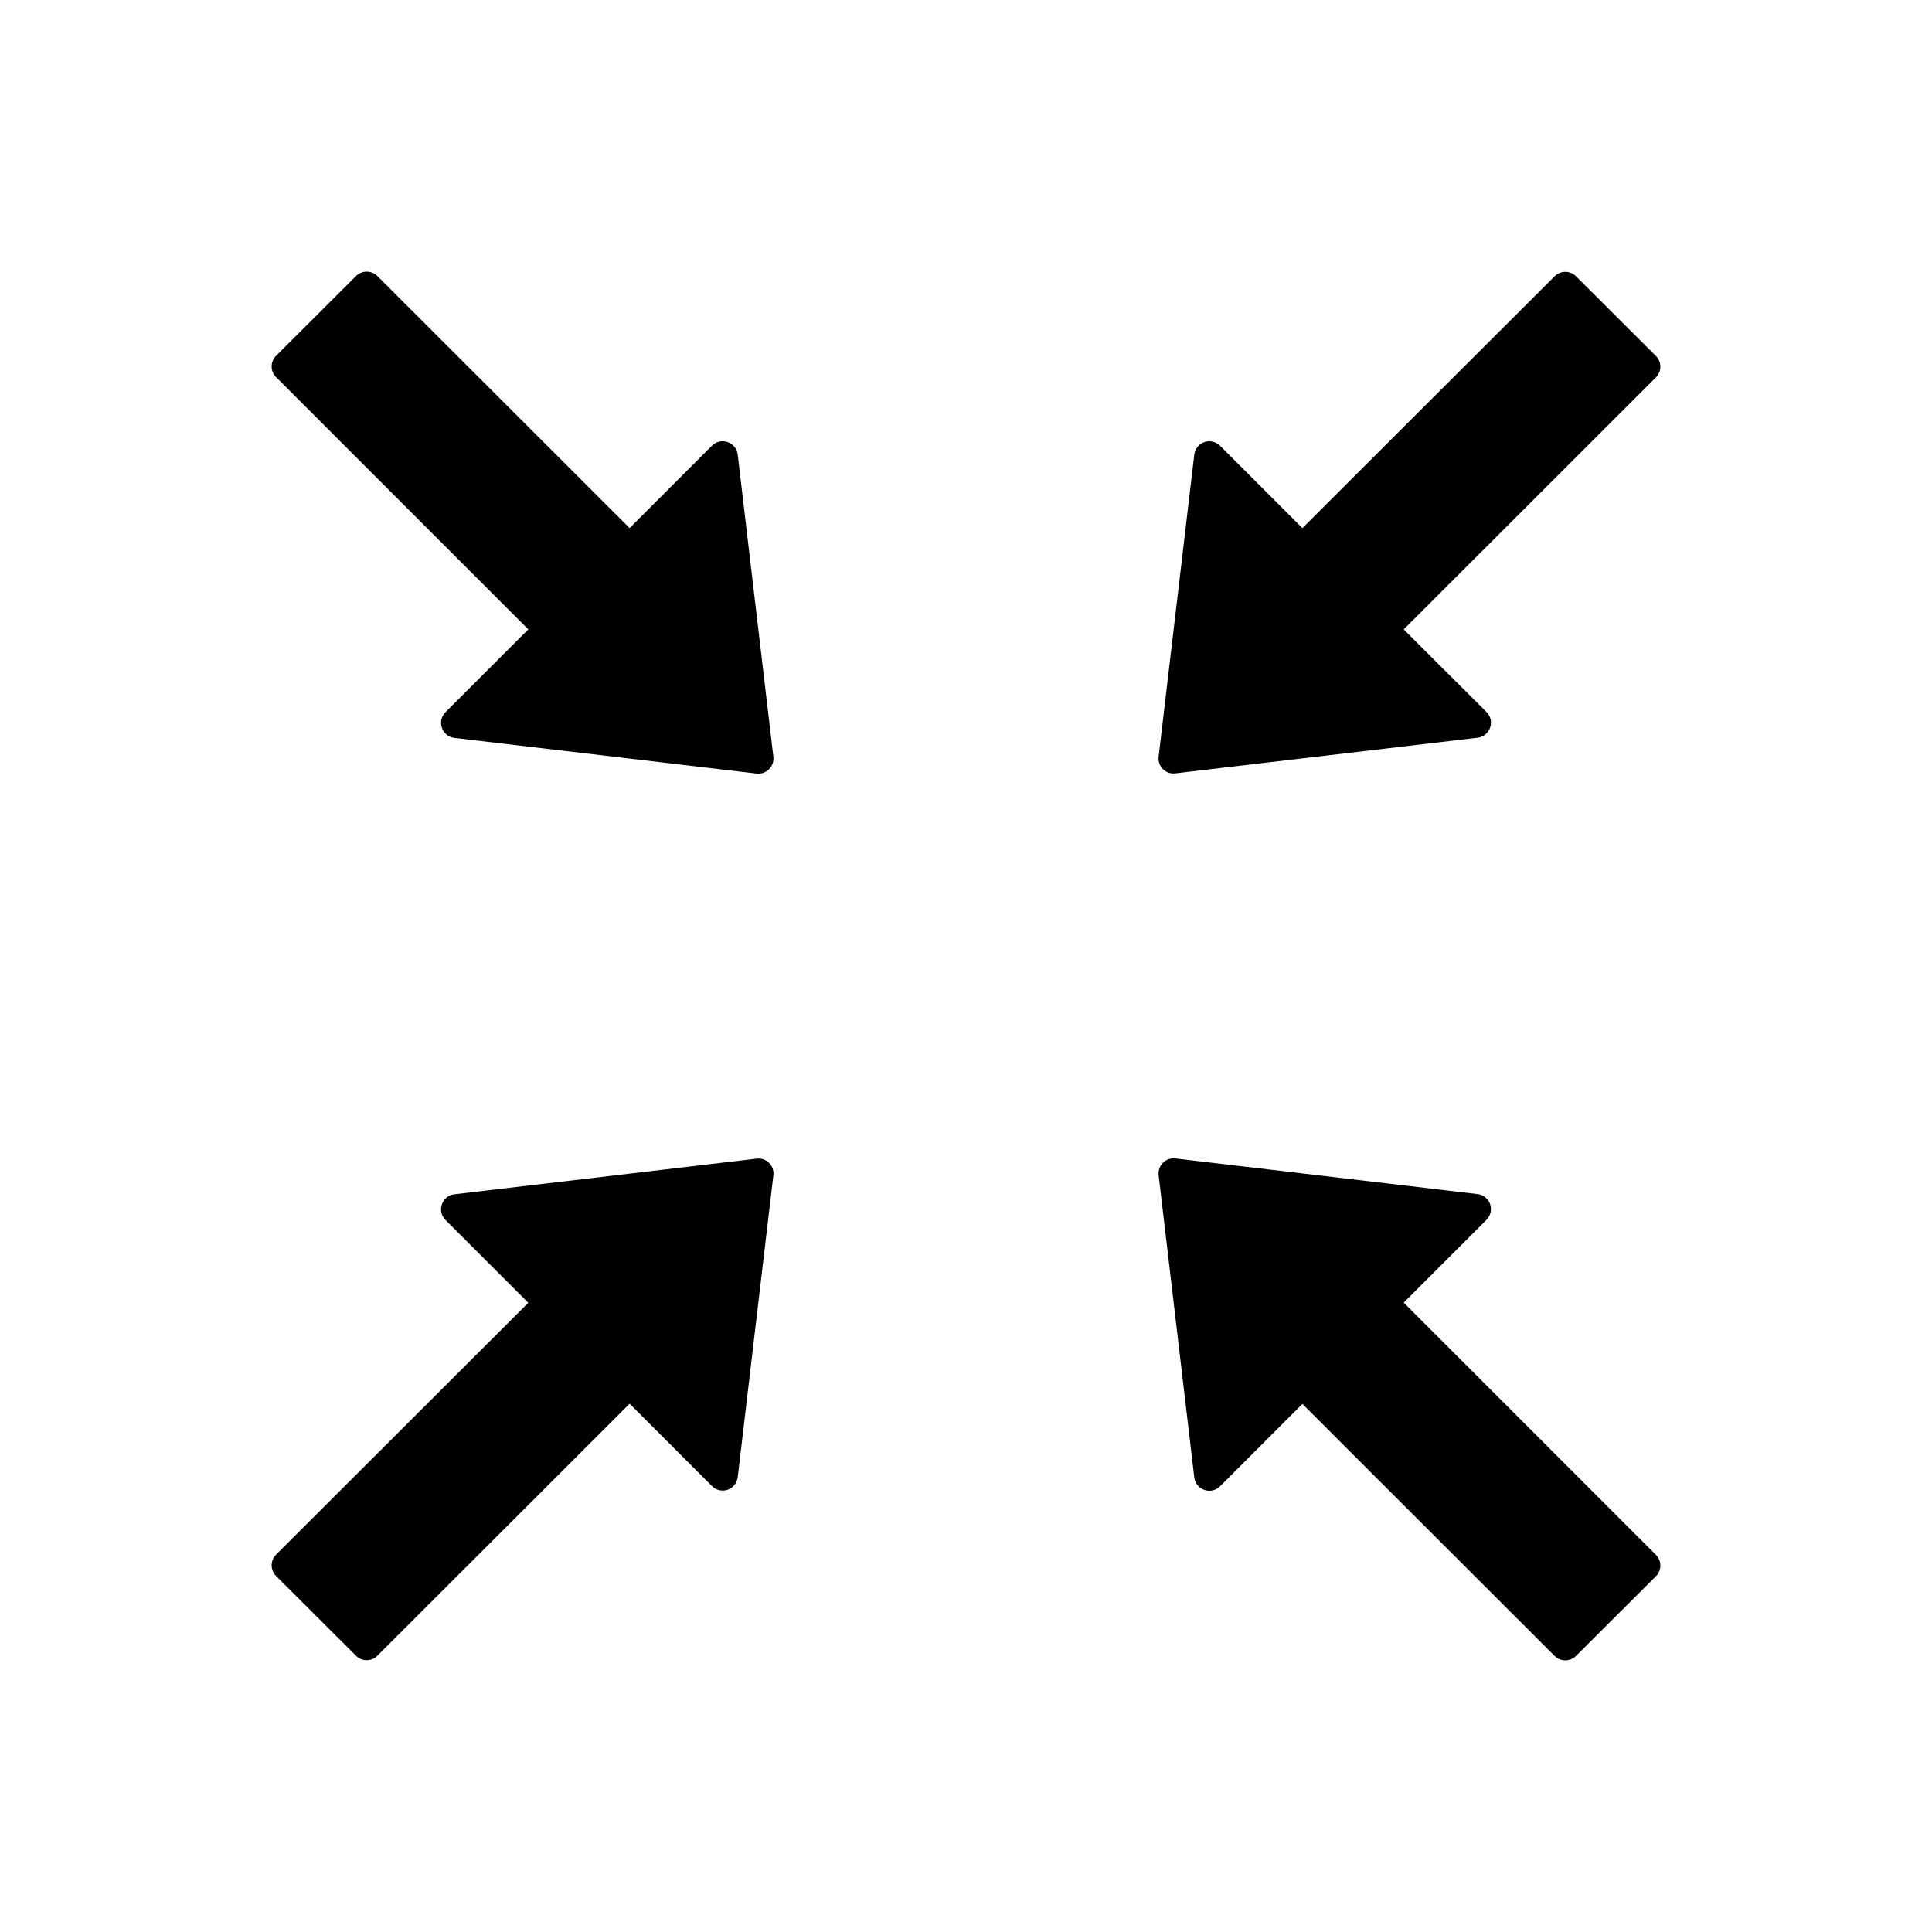
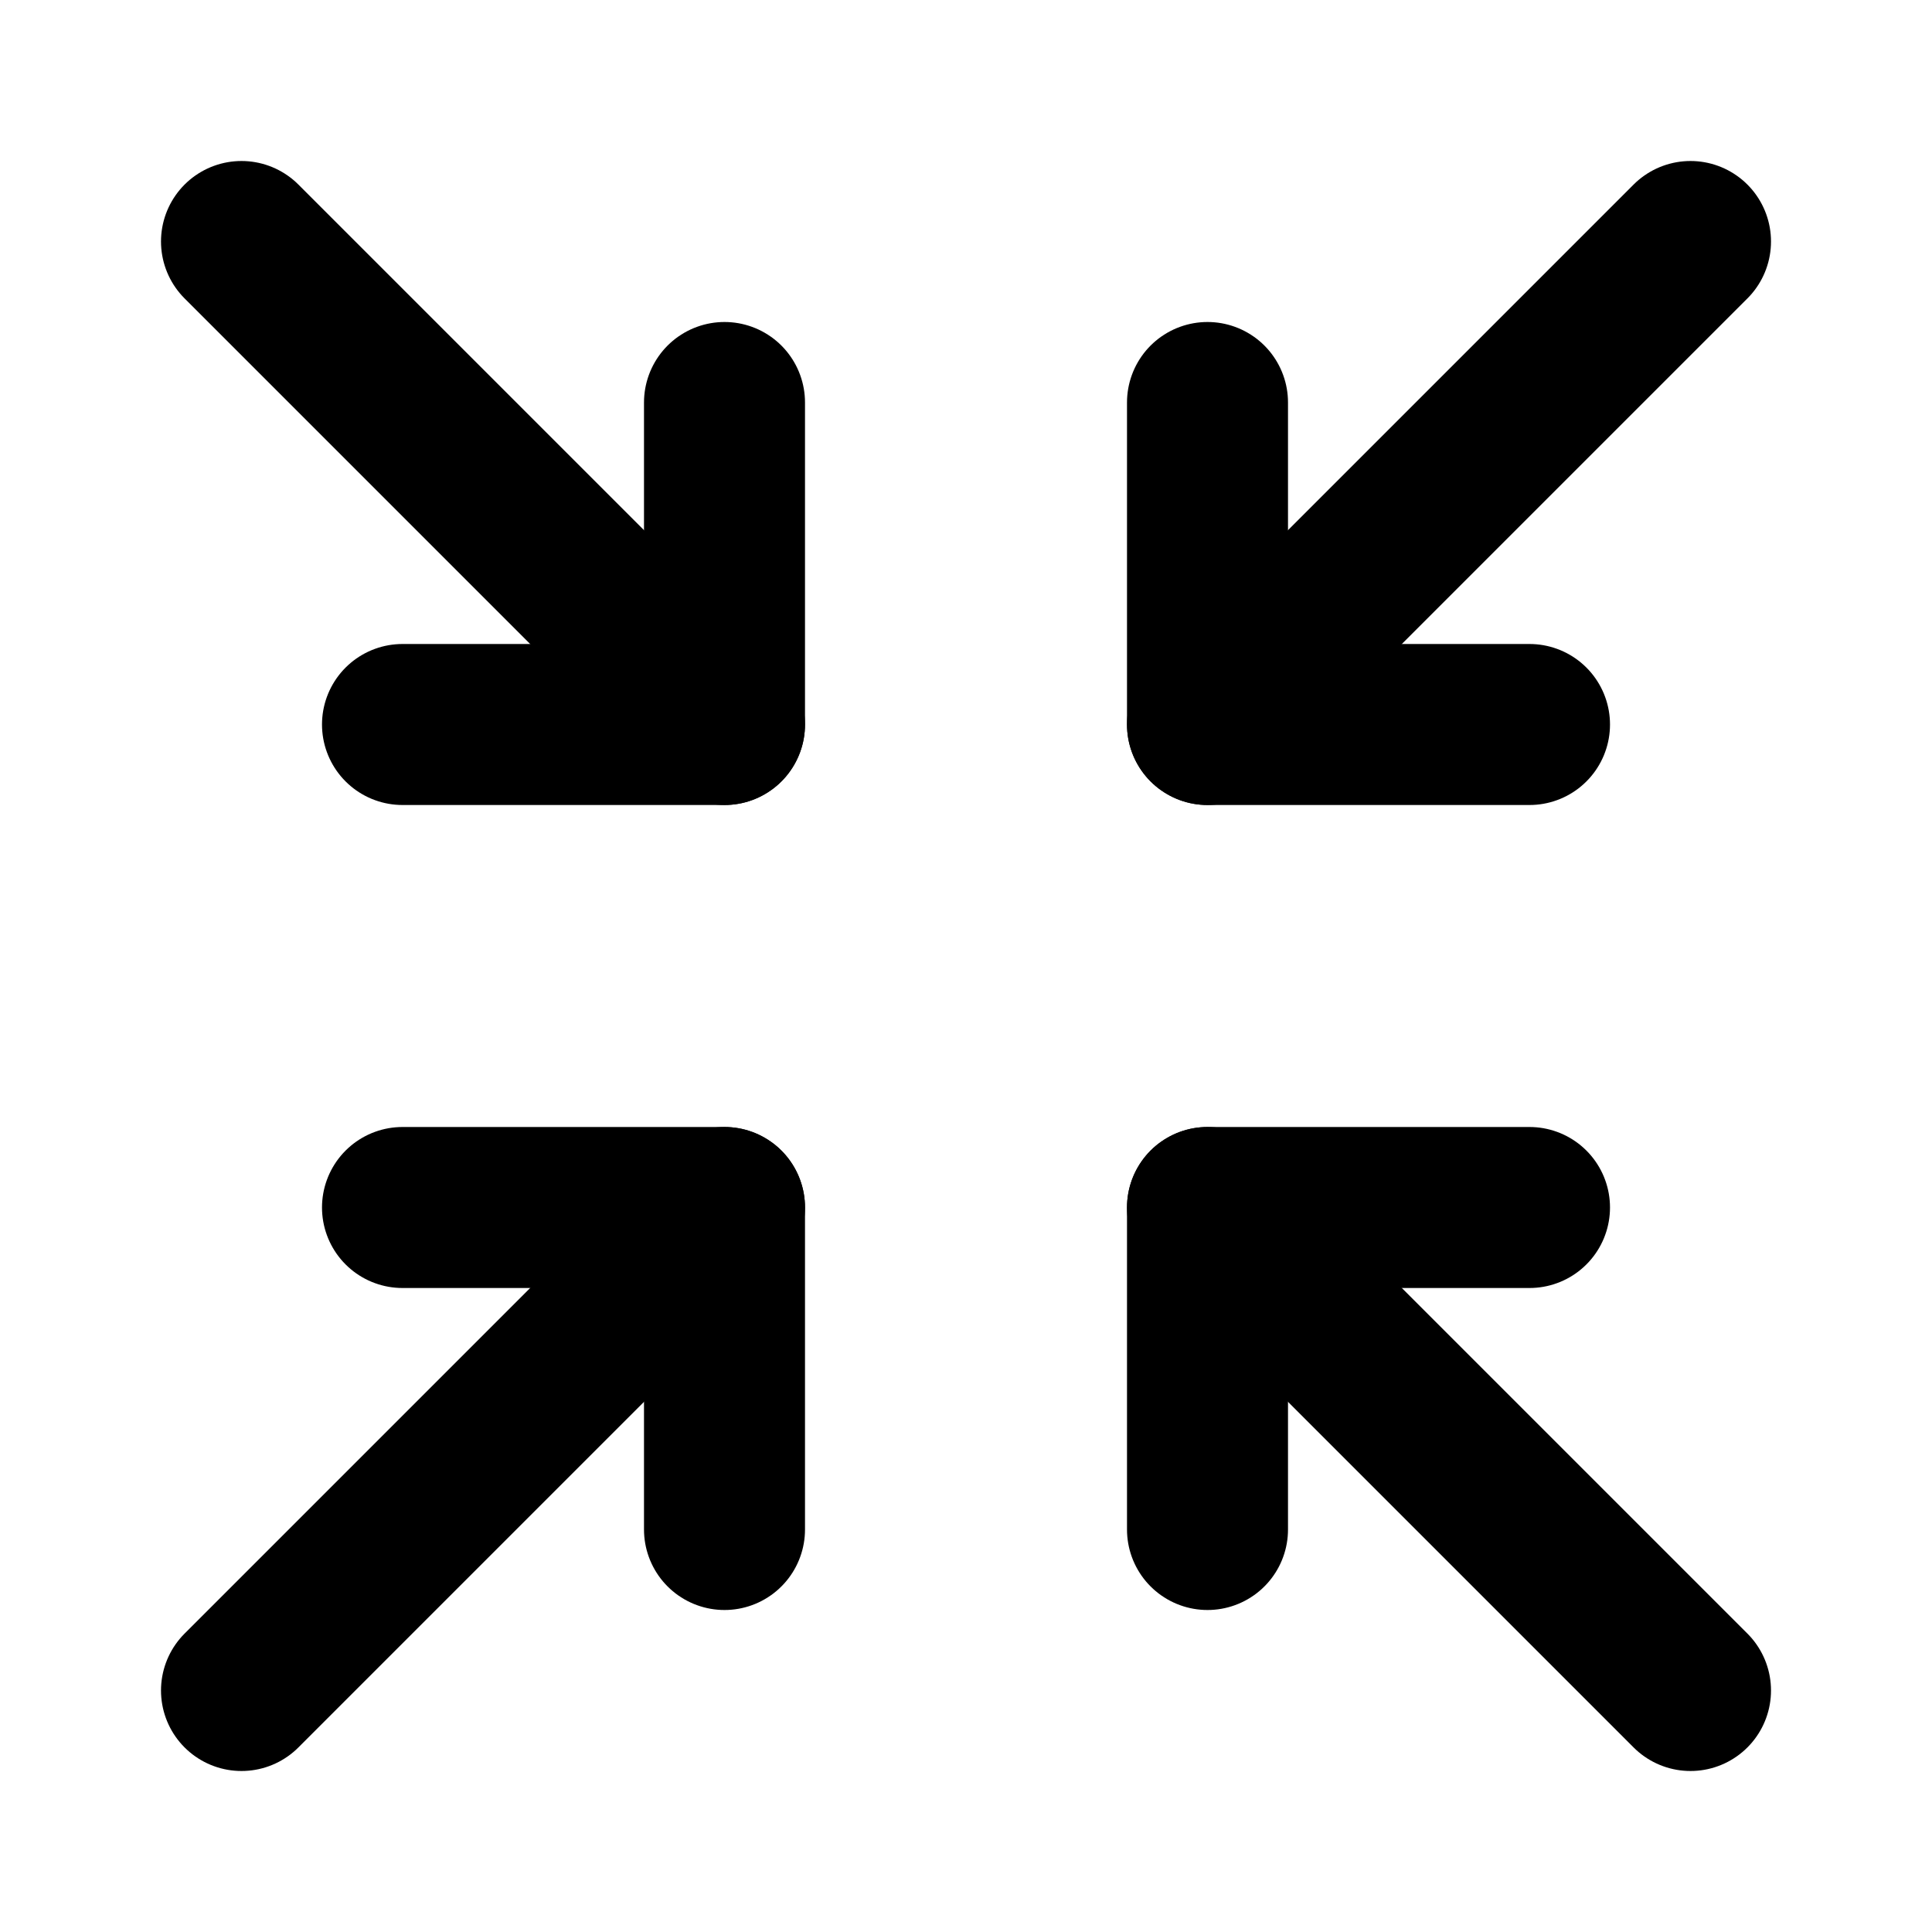
- <svg xmlns="http://www.w3.org/2000/svg" viewBox="0 0 1024 1024">
-   <path d="M391 240.9c-.8-6.6-8.9-9.4-13.6-4.7l-43.7 43.7L200 146.3a8.03 8.03 0 0 0-11.3 0l-42.4 42.3a8.03 8.03 0 0 0 0 11.3L280 333.6l-43.9 43.9a8.01 8.01 0 0 0 4.7 13.6L401 410c5.1.6 9.5-3.7 8.9-8.9L391 240.9zm10.1 373.2L240.8 633c-6.6.8-9.4 8.9-4.7 13.6l43.9 43.9L146.3 824a8.03 8.03 0 0 0 0 11.3l42.4 42.3c3.1 3.1 8.2 3.1 11.3 0L333.7 744l43.7 43.7A8.01 8.01 0 0 0 391 783l18.9-160.1c.6-5.1-3.7-9.4-8.8-8.8zm221.8-204.2L783.2 391c6.6-.8 9.4-8.9 4.7-13.6L744 333.6L877.7 200c3.1-3.1 3.1-8.2 0-11.3l-42.4-42.3a8.03 8.03 0 0 0-11.3 0L690.3 279.9l-43.7-43.7a8.01 8.01 0 0 0-13.6 4.7L614.1 401c-.6 5.2 3.7 9.5 8.8 8.9zM744 690.4l43.9-43.9a8.01 8.01 0 0 0-4.7-13.6L623 614c-5.1-.6-9.5 3.7-8.9 8.9L633 783.1c.8 6.6 8.9 9.4 13.6 4.7l43.7-43.7L824 877.7c3.1 3.1 8.2 3.1 11.3 0l42.4-42.3c3.1-3.1 3.1-8.2 0-11.3L744 690.4z" fill="currentColor" />
+ <svg xmlns="http://www.w3.org/2000/svg" viewBox="0 0 24 24">
+   <g fill="none" stroke="currentColor" stroke-width="2" stroke-linecap="round" stroke-linejoin="round">
+     <path d="M5 9h4V5" />
+     <path d="M3 3l6 6" />
+     <path d="M5 15h4v4" />
+     <path d="M3 21l6-6" />
+     <path d="M19 9h-4V5" />
+     <path d="M15 9l6-6" />
+     <path d="M19 15h-4v4" />
+     <path d="M15 15l6 6" />
+   </g>
</svg>
